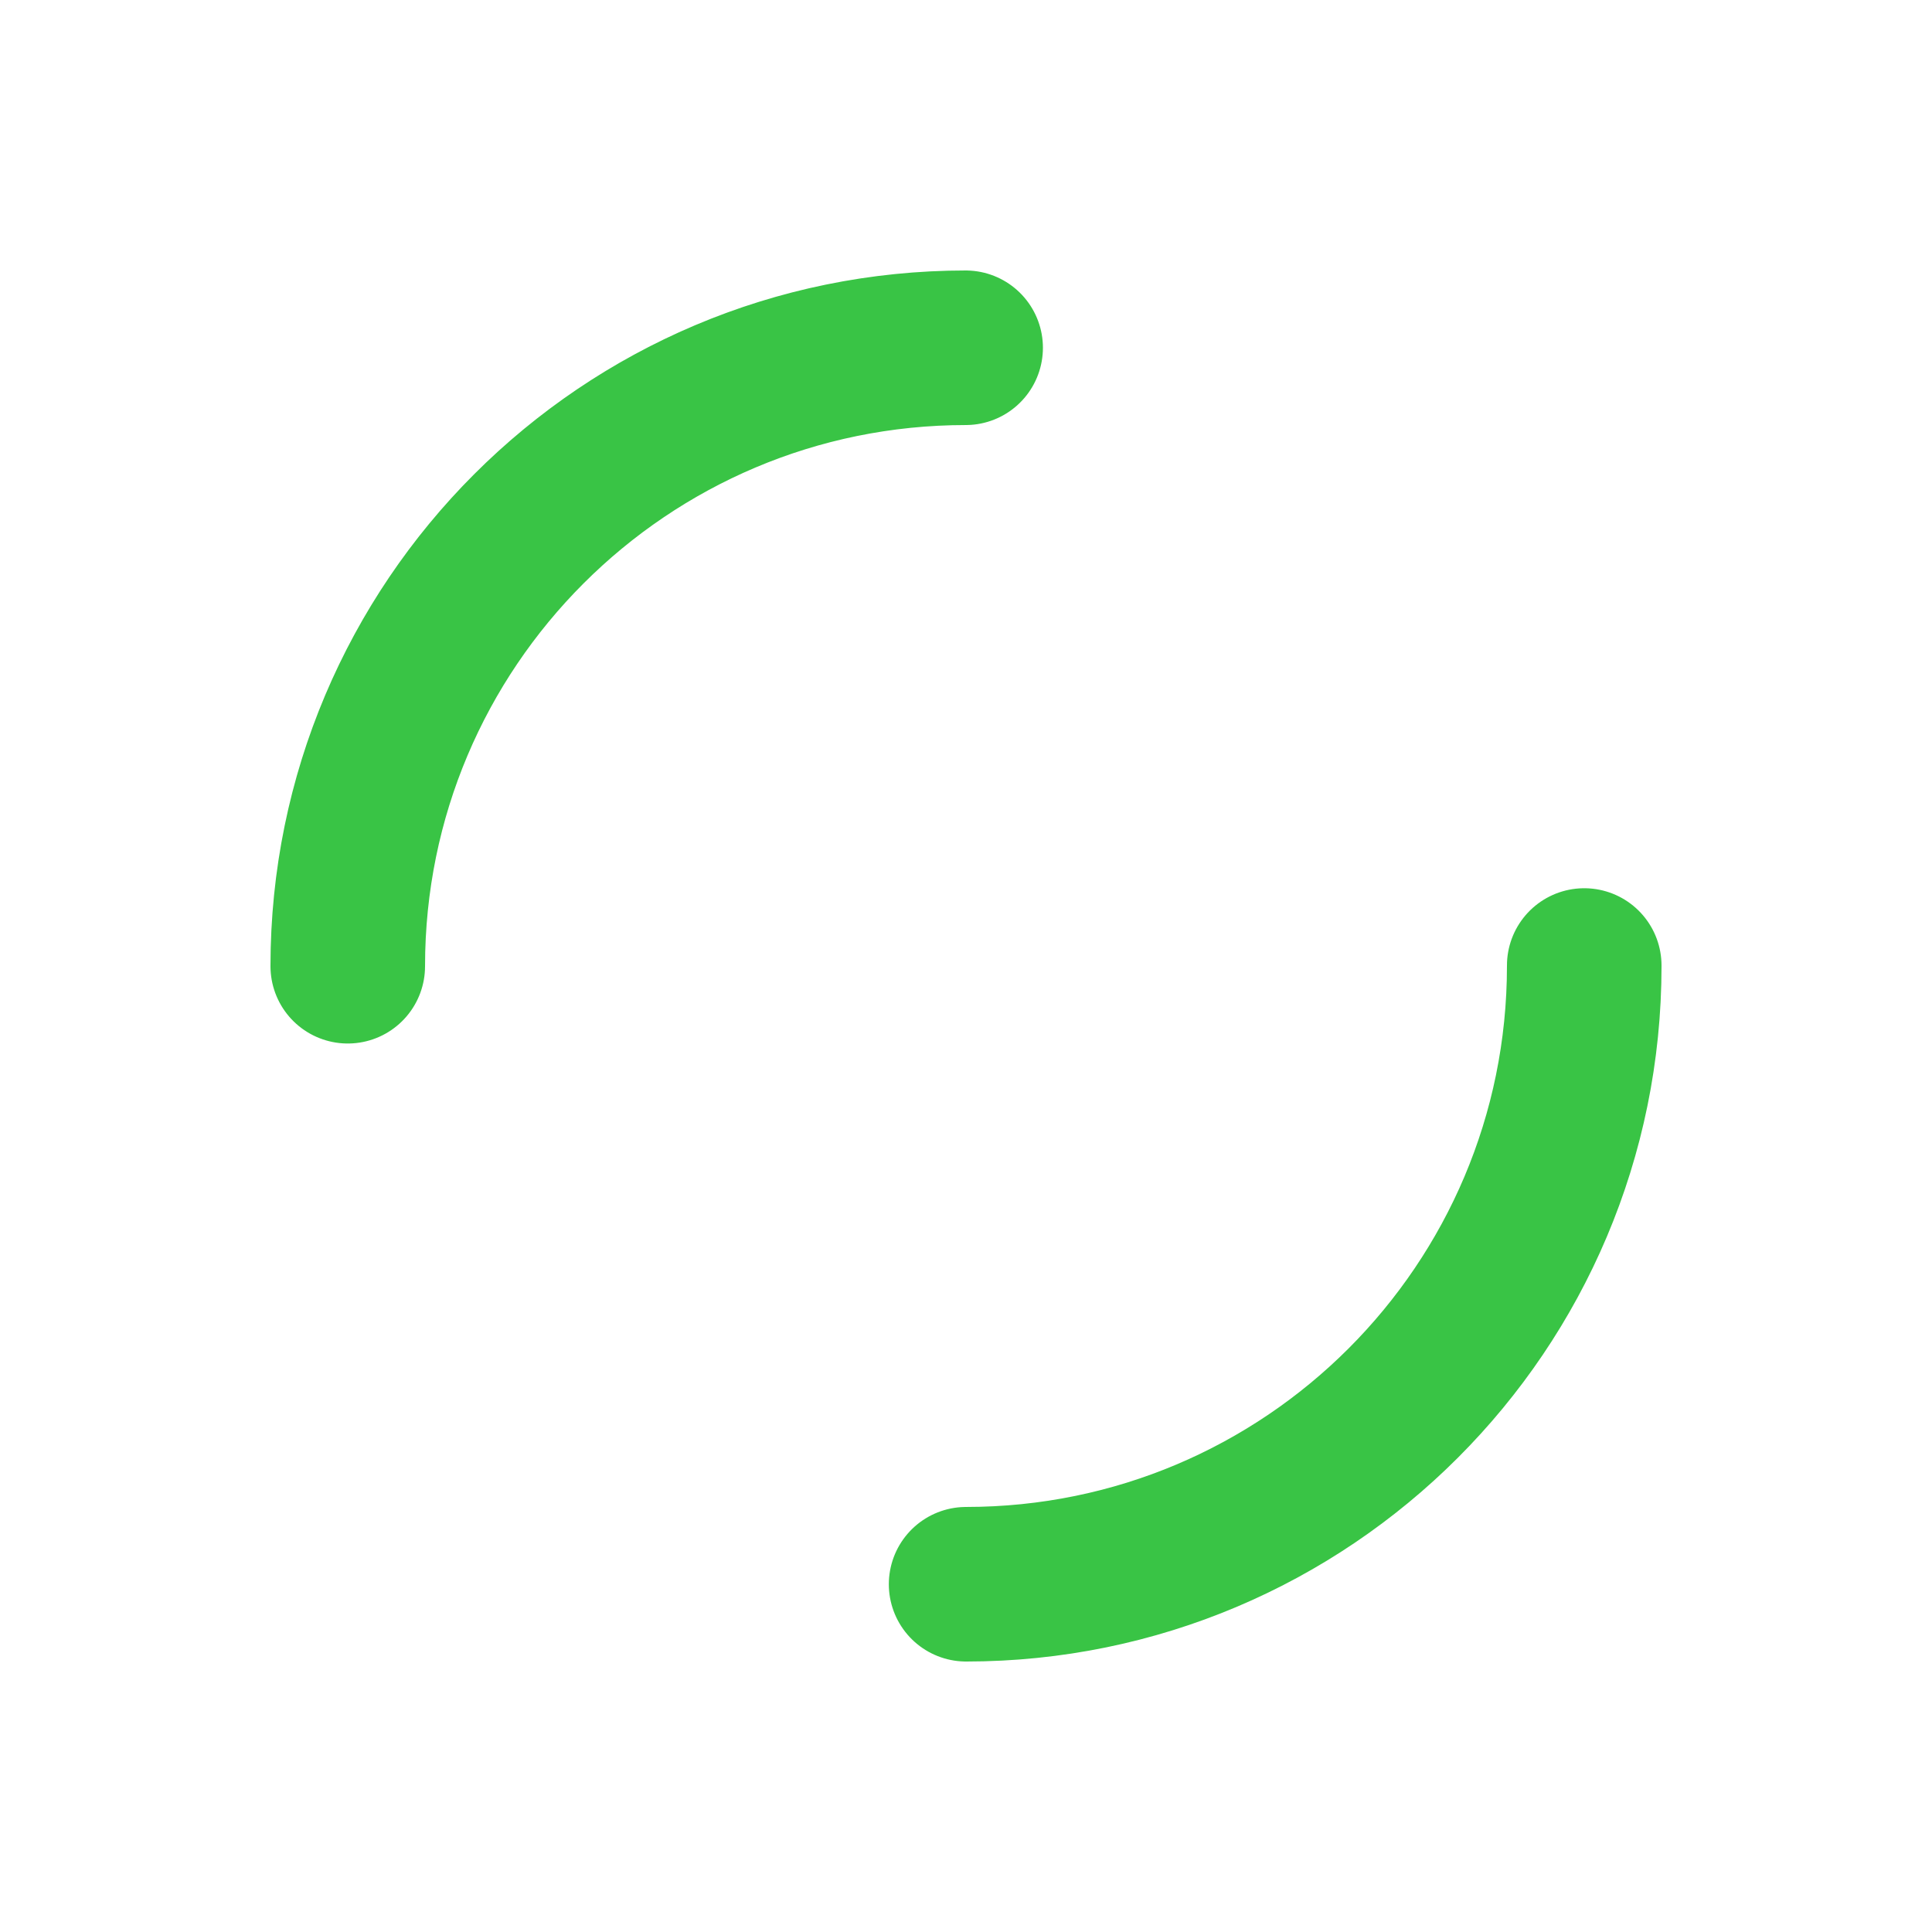
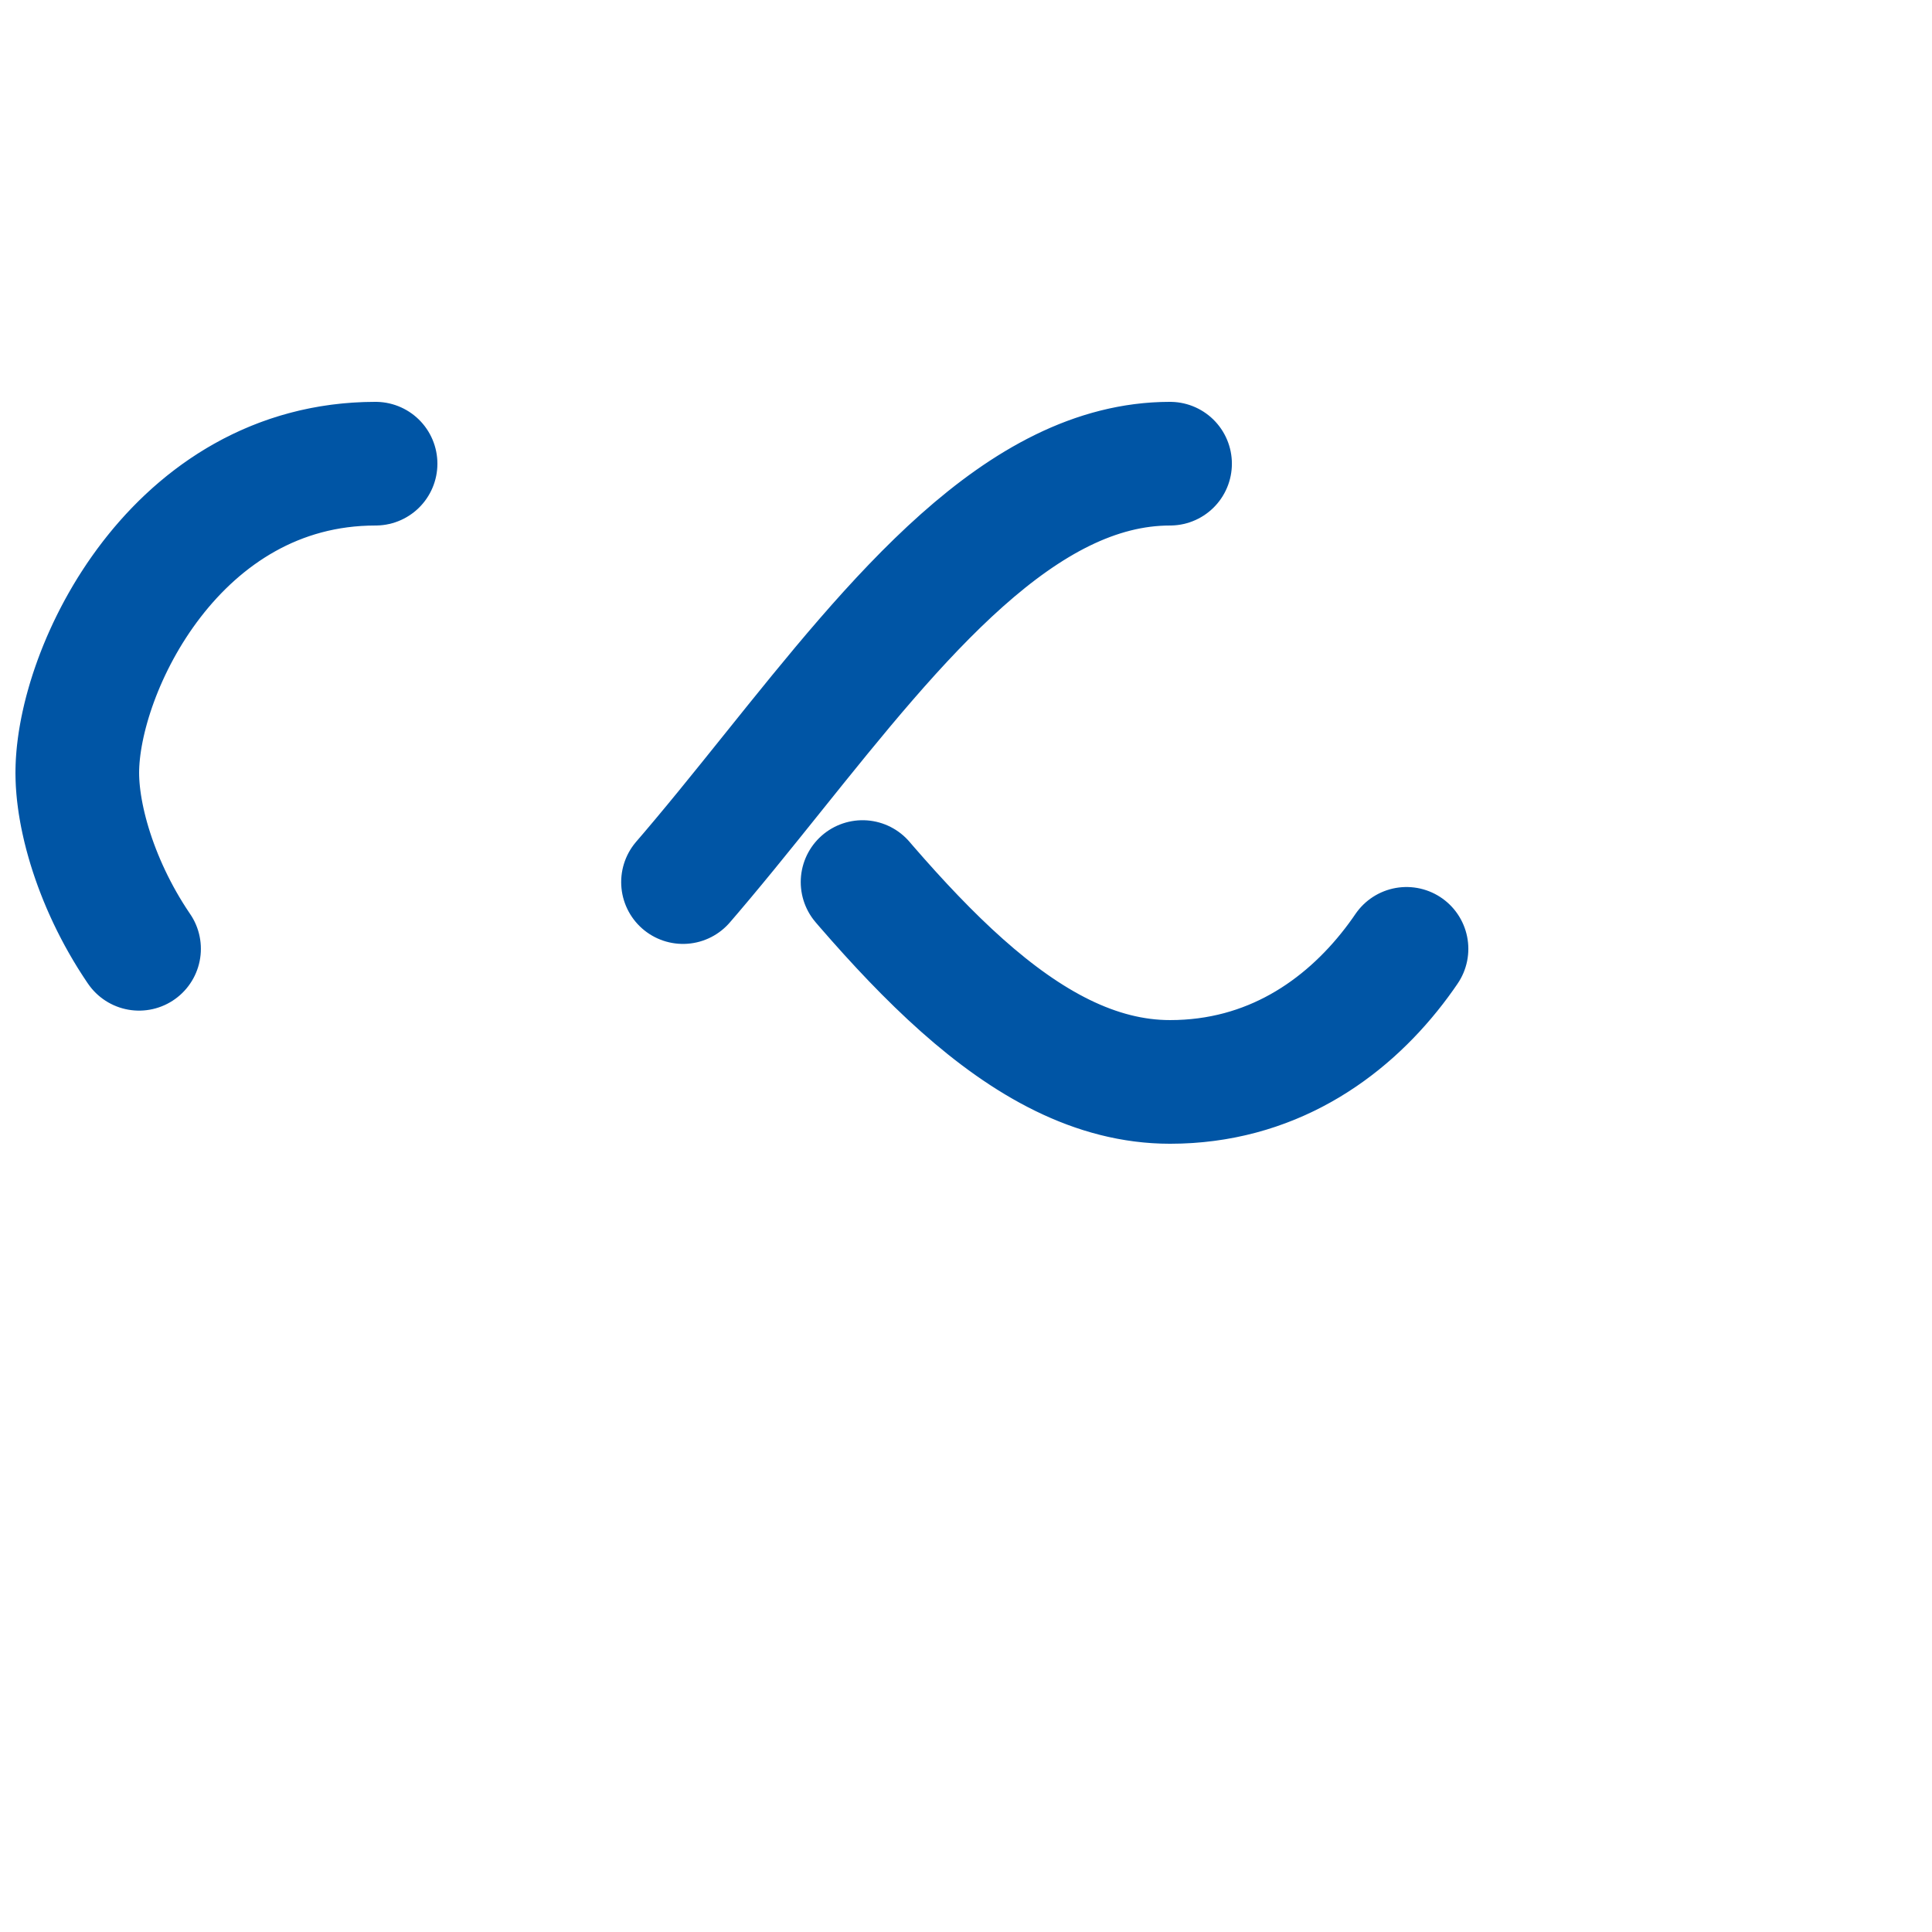
- <svg xmlns="http://www.w3.org/2000/svg" style="margin: auto; background: rgb(241, 242, 243); display: block; shape-rendering: auto;" width="200px" height="200px" viewBox="0 0 100 100" preserveAspectRatio="xMidYMid">
-   <circle cx="50" cy="50" r="32" stroke-width="8" stroke="#39c445" stroke-dasharray="50.265 50.265" fill="none" stroke-linecap="round">
-     <animateTransform attributeName="transform" type="rotate" repeatCount="indefinite" dur="1s" keyTimes="0;1" values="0 50 50;360 50 50" />
-   </circle>
+ <svg xmlns="http://www.w3.org/2000/svg" style="margin: auto; background: rgb(255, 255, 255); display: block; shape-rendering: auto;" width="200px" height="200px" viewBox="0 0 100 100" preserveAspectRatio="xMidYMid">
+   <path fill="none" stroke="#0055a5" stroke-width="8" stroke-dasharray="42.765 42.765" d="M24.3 30C11.4 30 5 43.3 5 50s6.4 20 19.3 20c19.3 0 32.1-40 51.4-40 C88.6 30 95 43.3 95 50s-6.4 20-19.3 20C56.4 70 43.6 30 24.3 30z" stroke-linecap="round" style="transform:scale(0.8);transform-origin:50px 50px">
+     <animate attributeName="stroke-dashoffset" repeatCount="indefinite" dur="1s" keyTimes="0;1" values="0;256.589" />
+   </path>
</svg>
